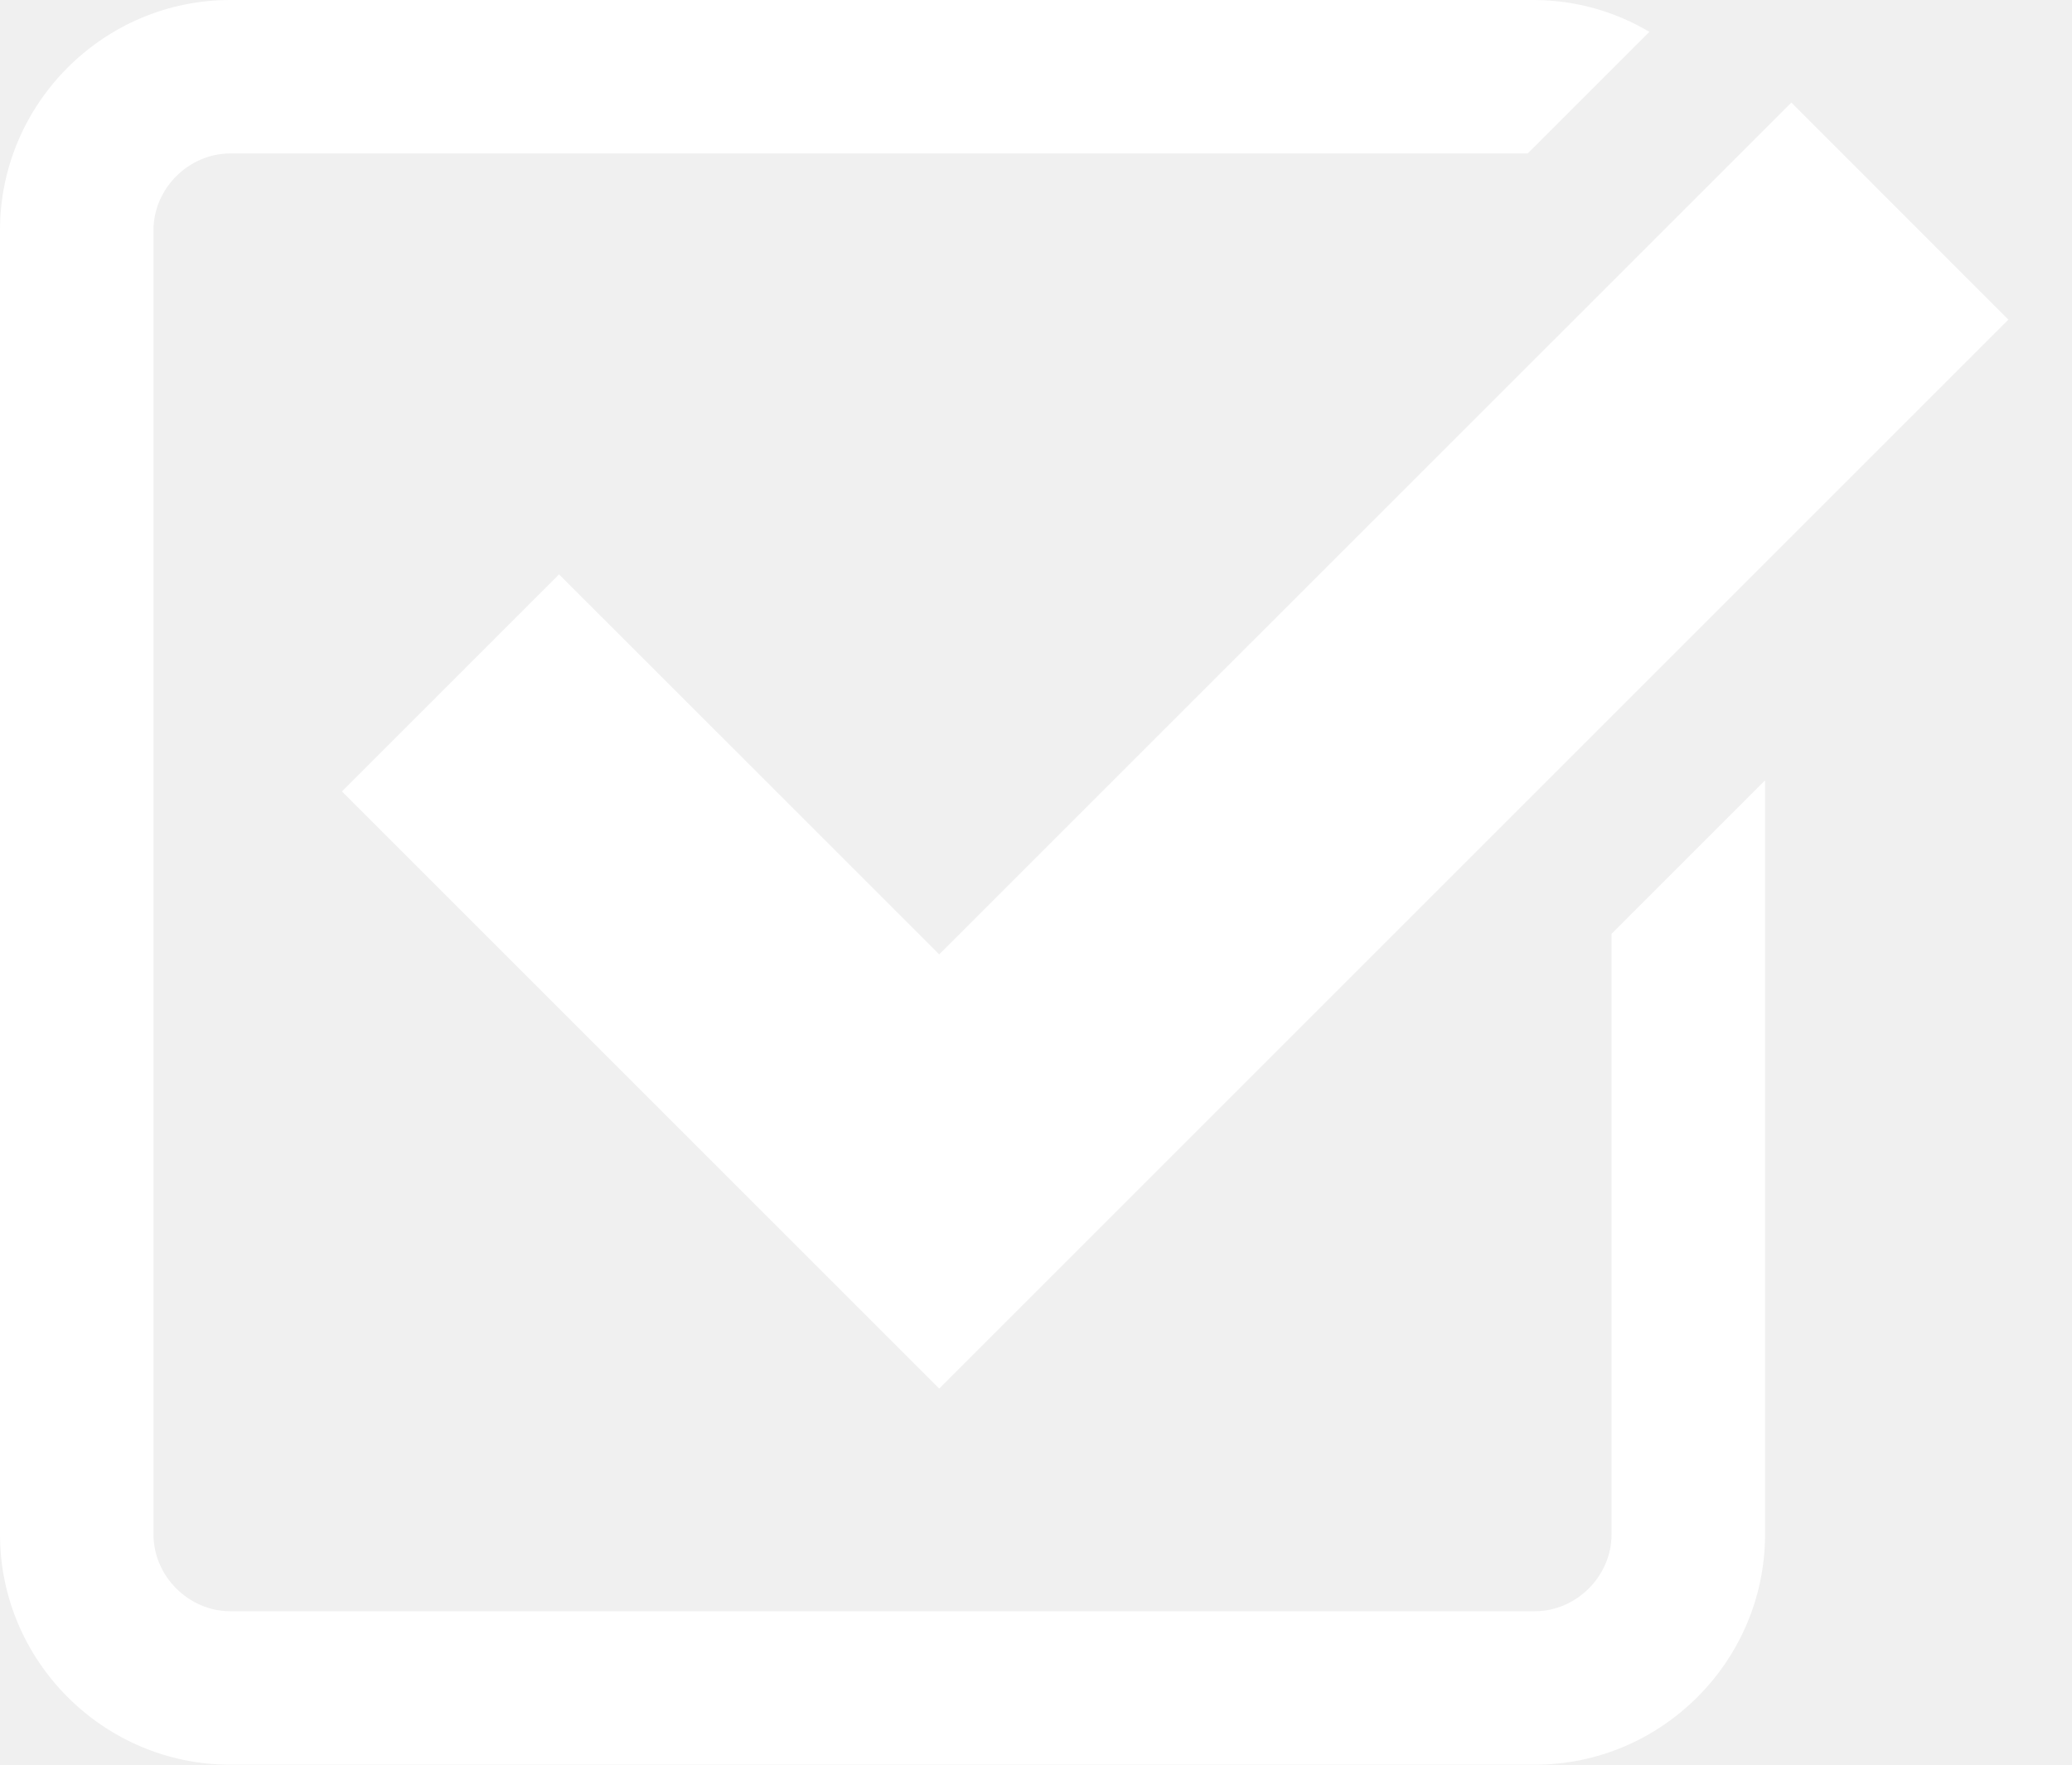
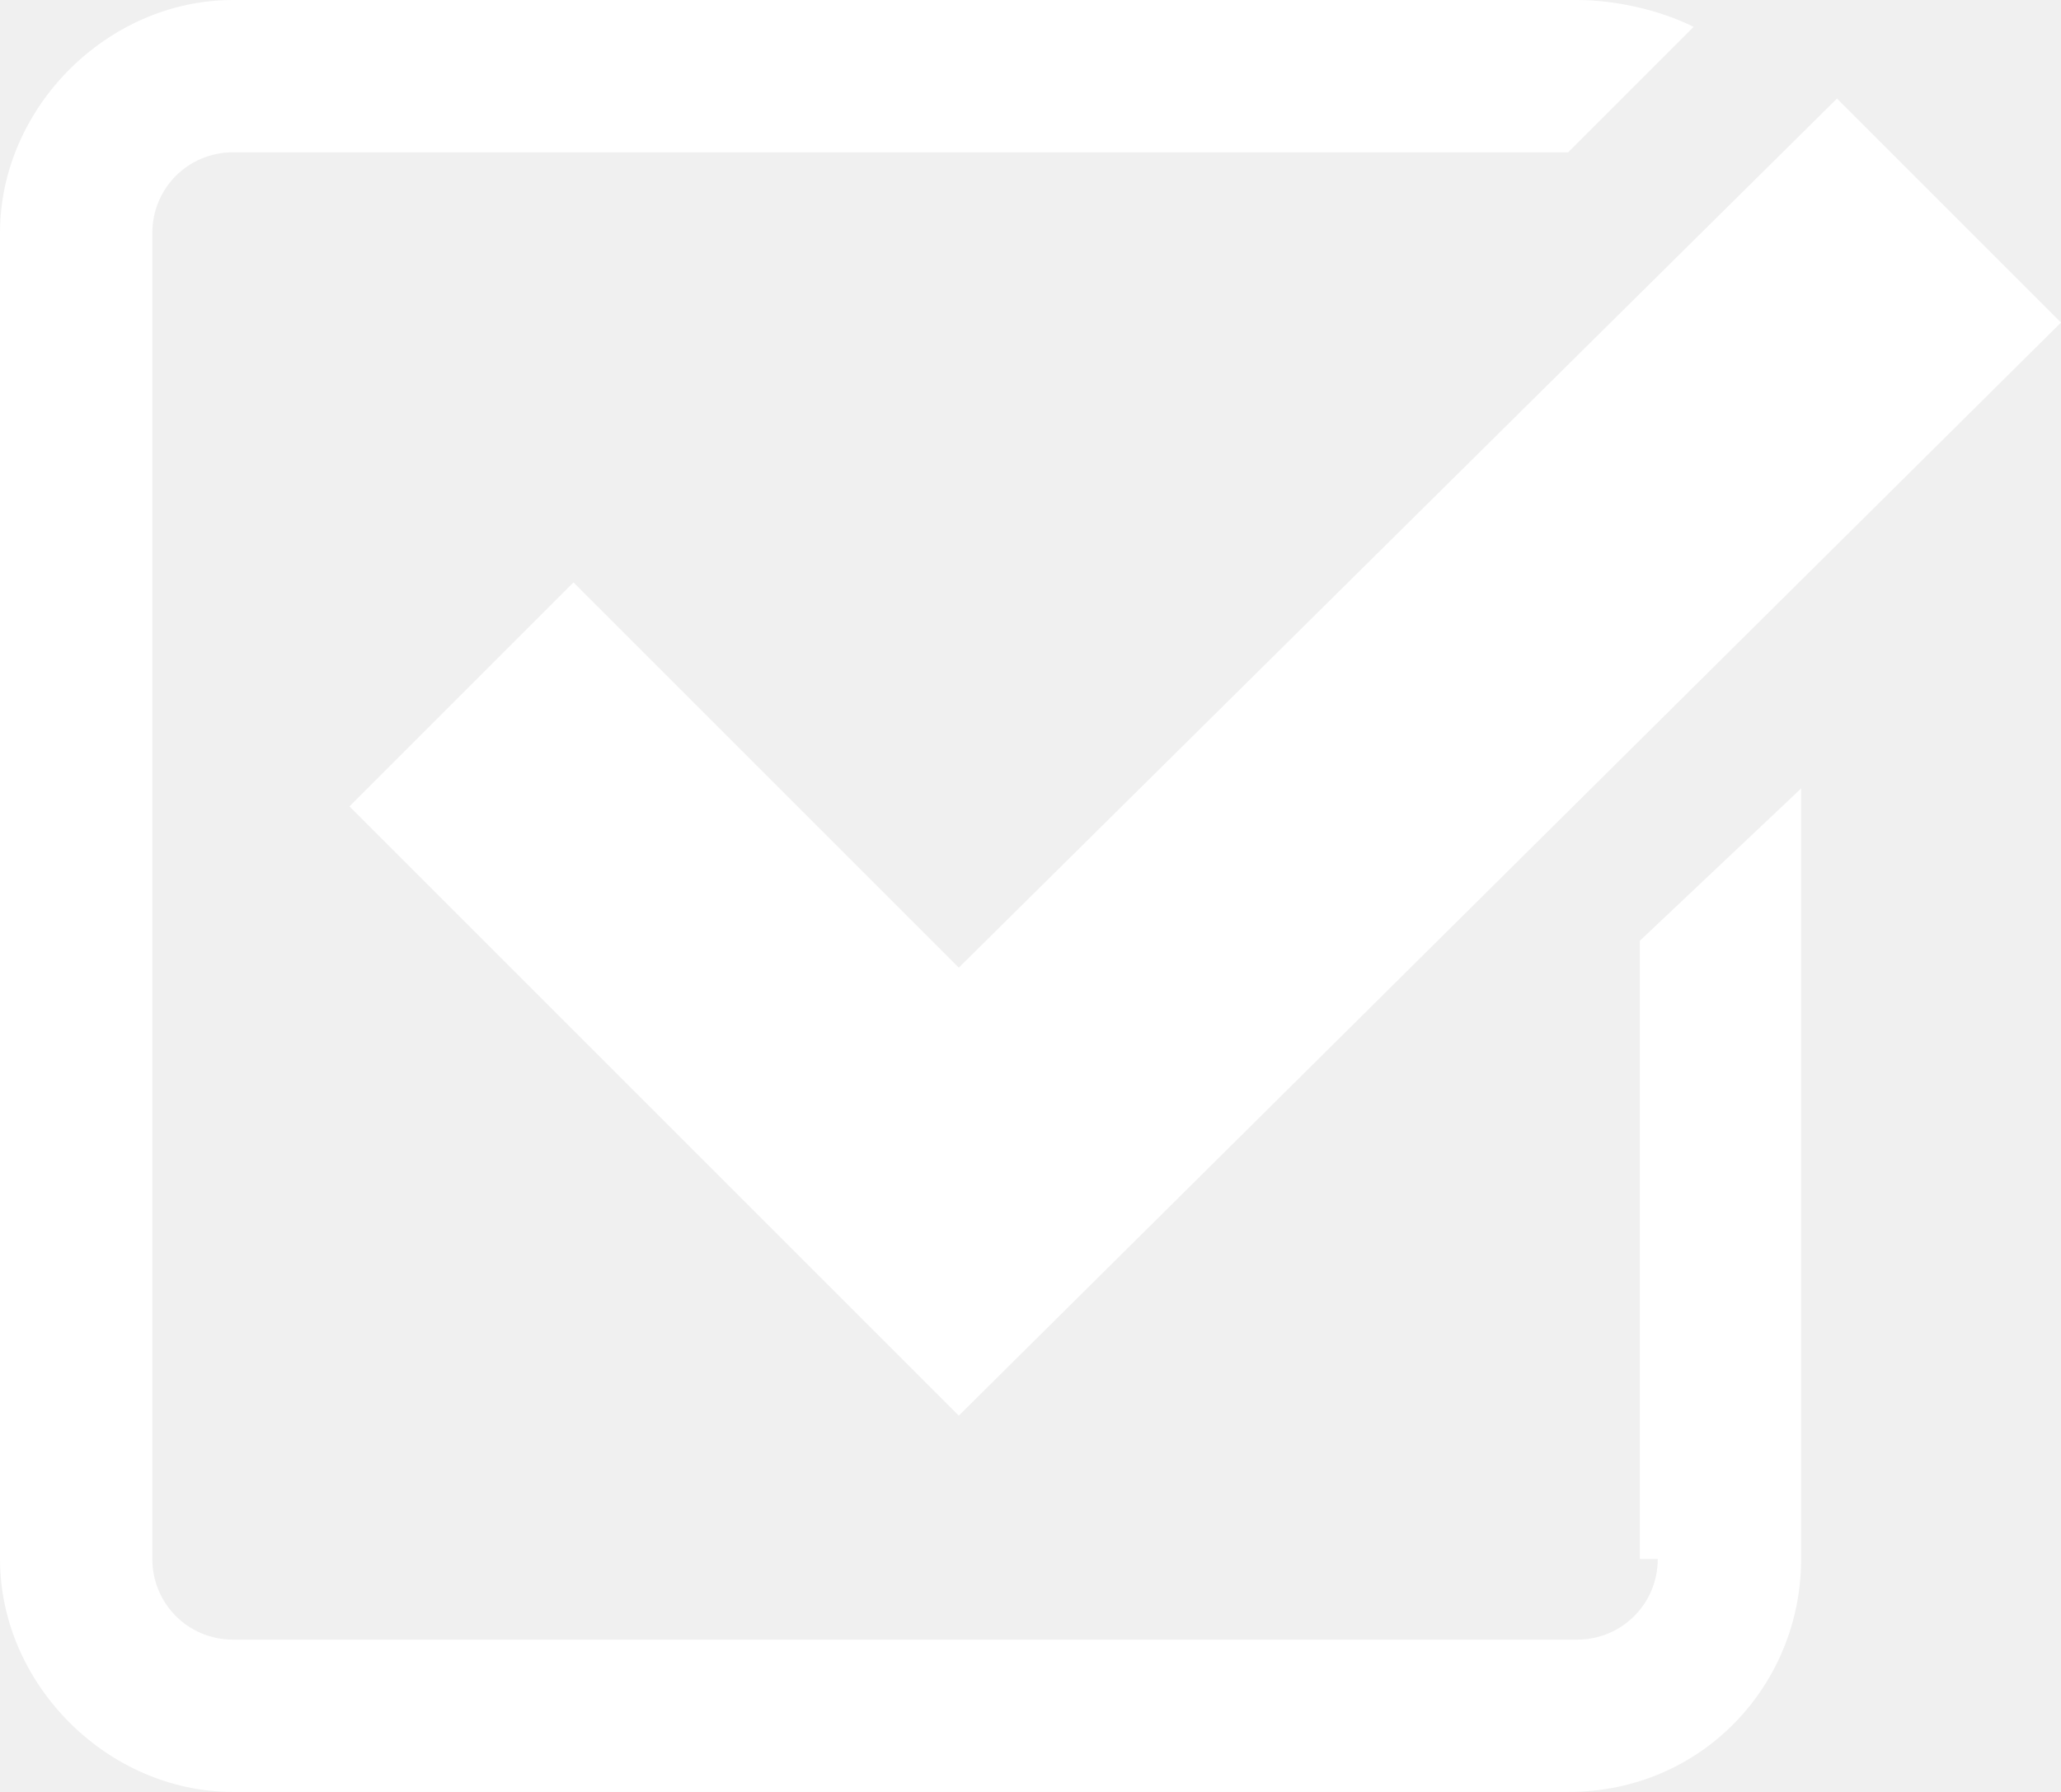
- <svg xmlns="http://www.w3.org/2000/svg" width="27" height="23" viewBox="0 0 27 23">
-   <path fill="#FFFFFF" d="M7.285 7.486l-2.829 2.829 7.783 7.783L26.171 4.166l-2.828-2.829-11.104 11.102z" />
-   <path fill="#FFFFFF" d="M21 20c0 .542-.458 1-1 1H3c-.542 0-1-.458-1-1V3c0-.542.458-1 1-1h16.908L21.493.415A2.96 2.96 0 0 0 20 0H3C1.35 0 0 1.35 0 3v17c0 1.65 1.35 3 3 3h17c1.65 0 3-1.35 3-3v-9.829l-2 2V20z" />
+ <svg xmlns="http://www.w3.org/2000/svg" version="1.1" id="Слой_1" x="0px" y="0px" viewBox="0 0 23 20" style="enable-background:new 0 0 23 20;" xml:space="preserve">
+   <style type="text/css">
+ 	.st0{fill:#FFFFFF;}
+ </style>
+   <path class="st0" d="M6.4,6.5L3.9,9l6.8,6.8L23,3.6l-2.5-2.5l-9.8,9.7L6.4,6.5z" />
+   <path class="st0" d="M18.5,17.4c0,0.5-0.4,0.9-0.9,0.9H2.6c-0.5,0-0.9-0.4-0.9-0.9V2.6c0-0.5,0.4-0.9,0.9-0.9h14.9l1.4-1.4  C18.5,0.1,18,0,17.6,0H2.6C1.2,0,0,1.2,0,2.6v14.8C0,18.8,1.2,20,2.6,20h14.9c1.5,0,2.6-1.2,2.6-2.6V8.8l-1.8,1.7V17.4z" />
</svg>
